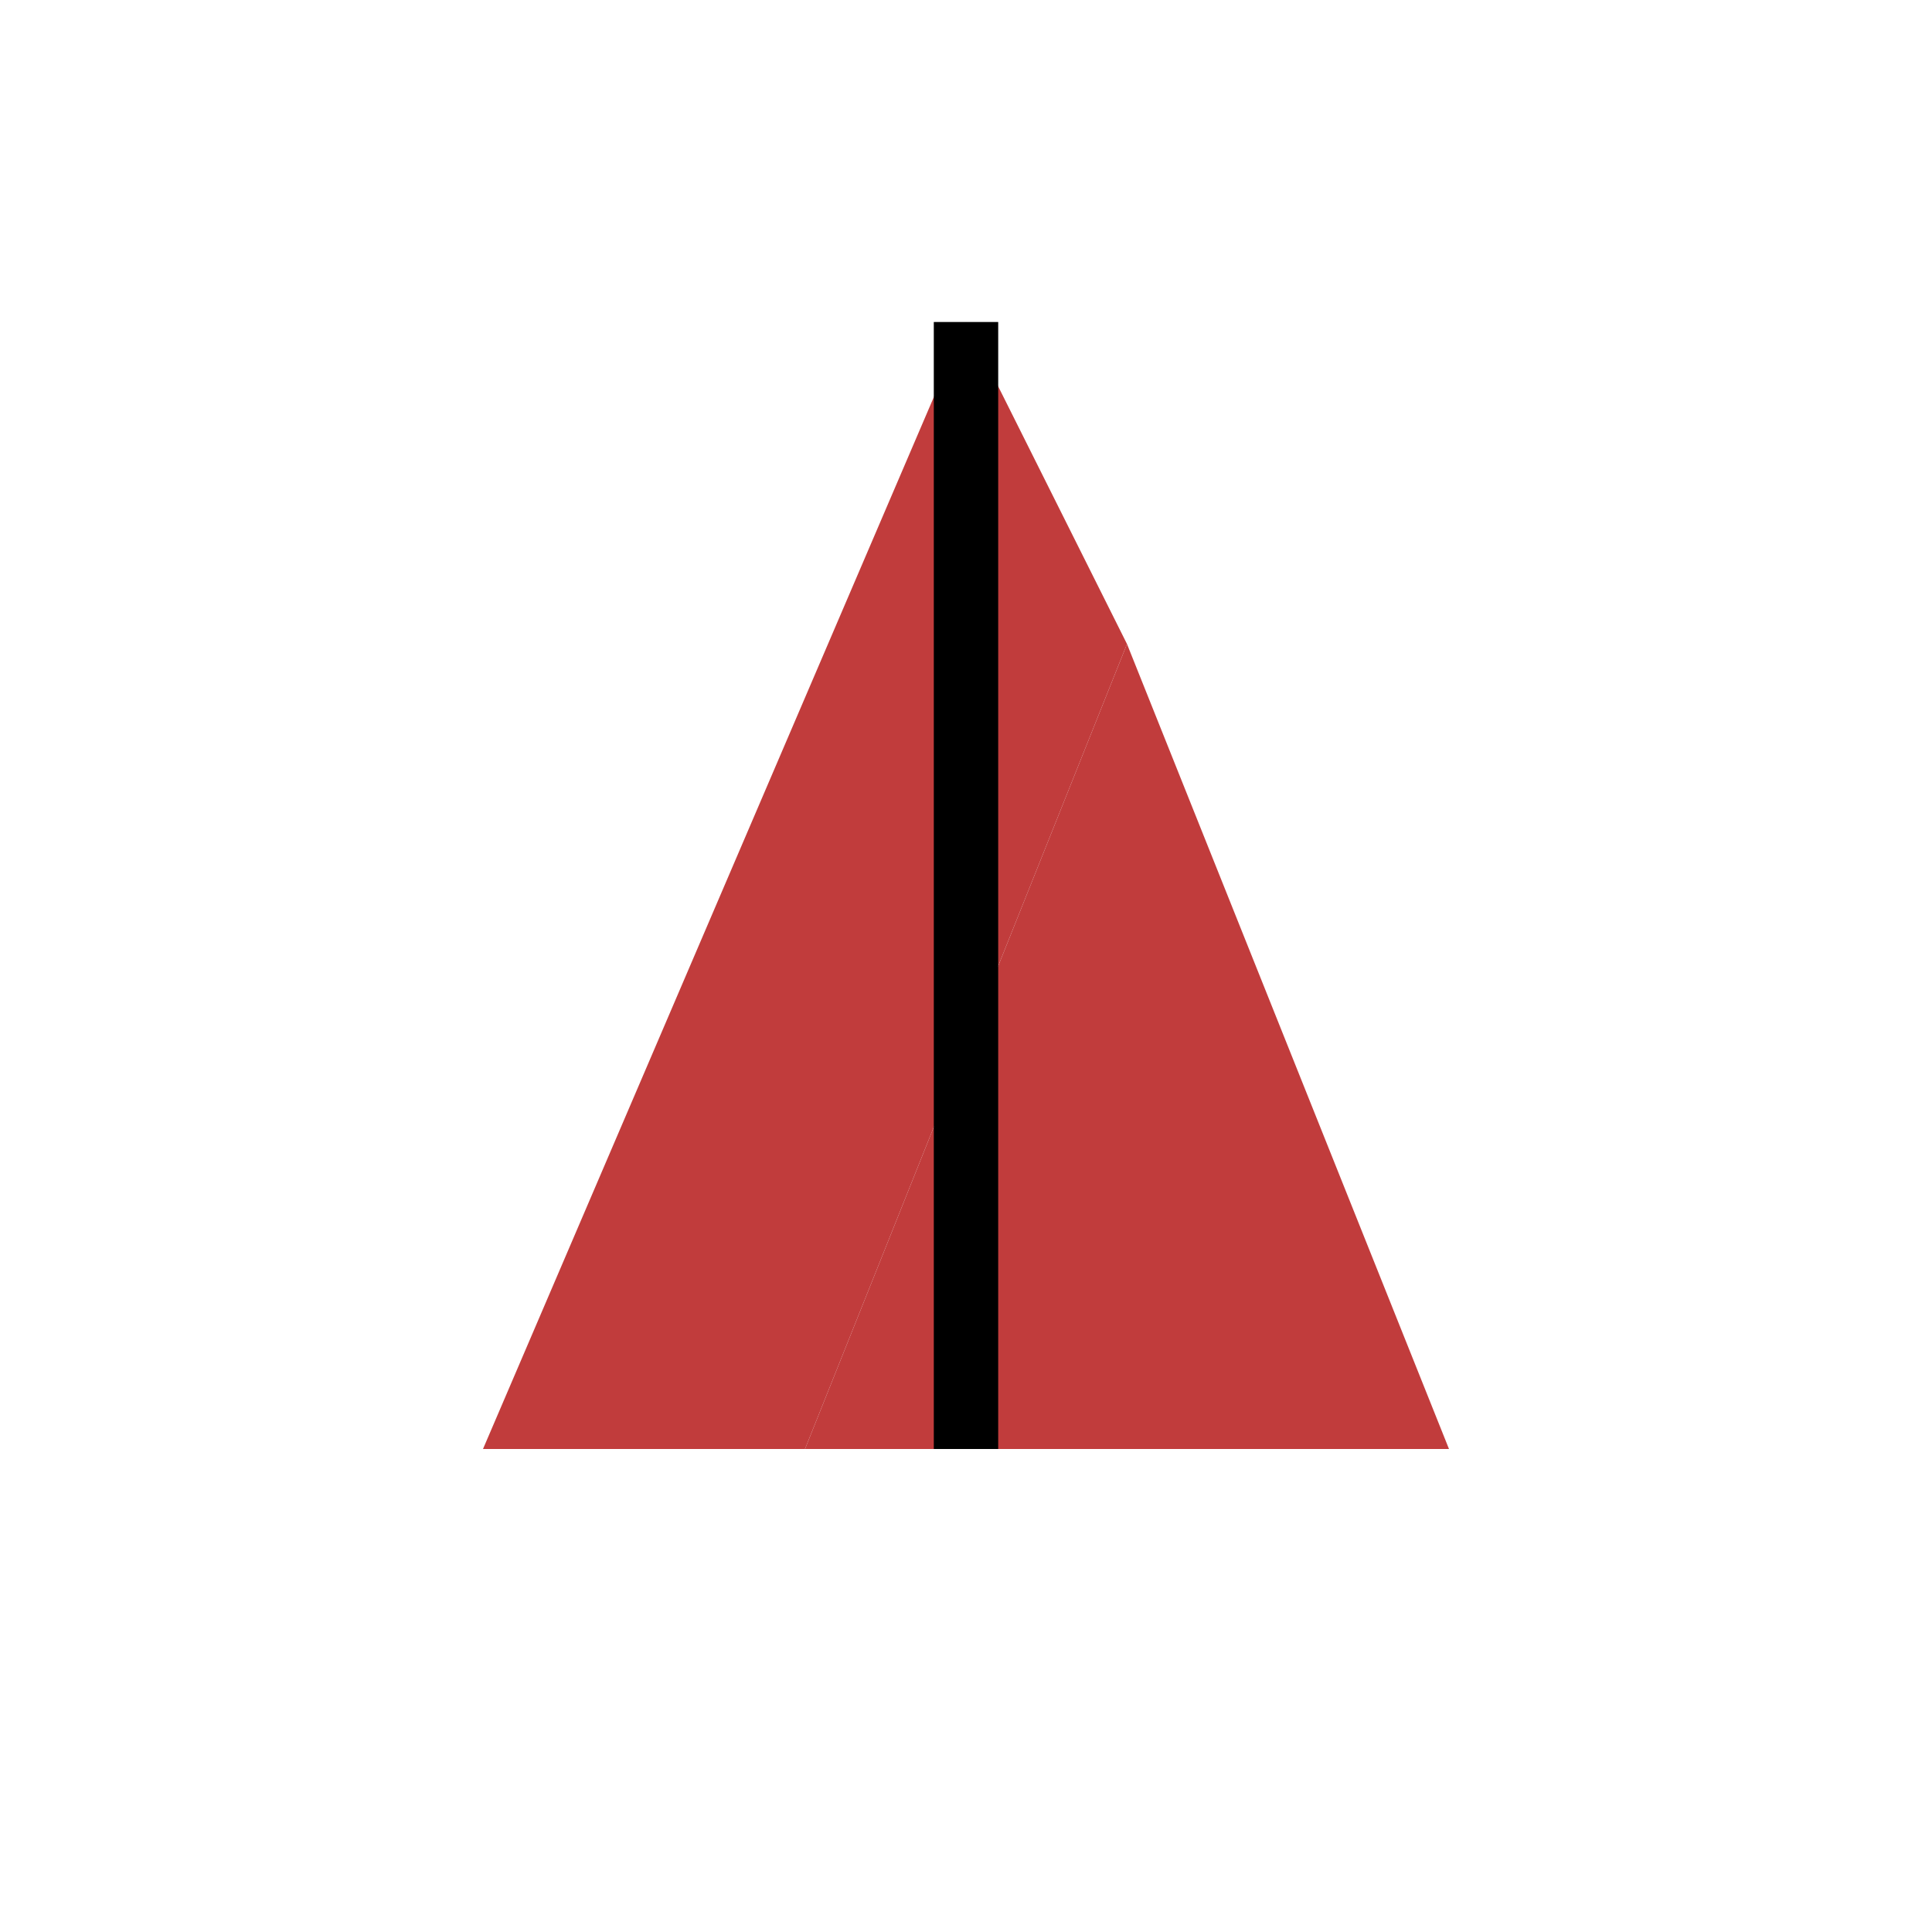
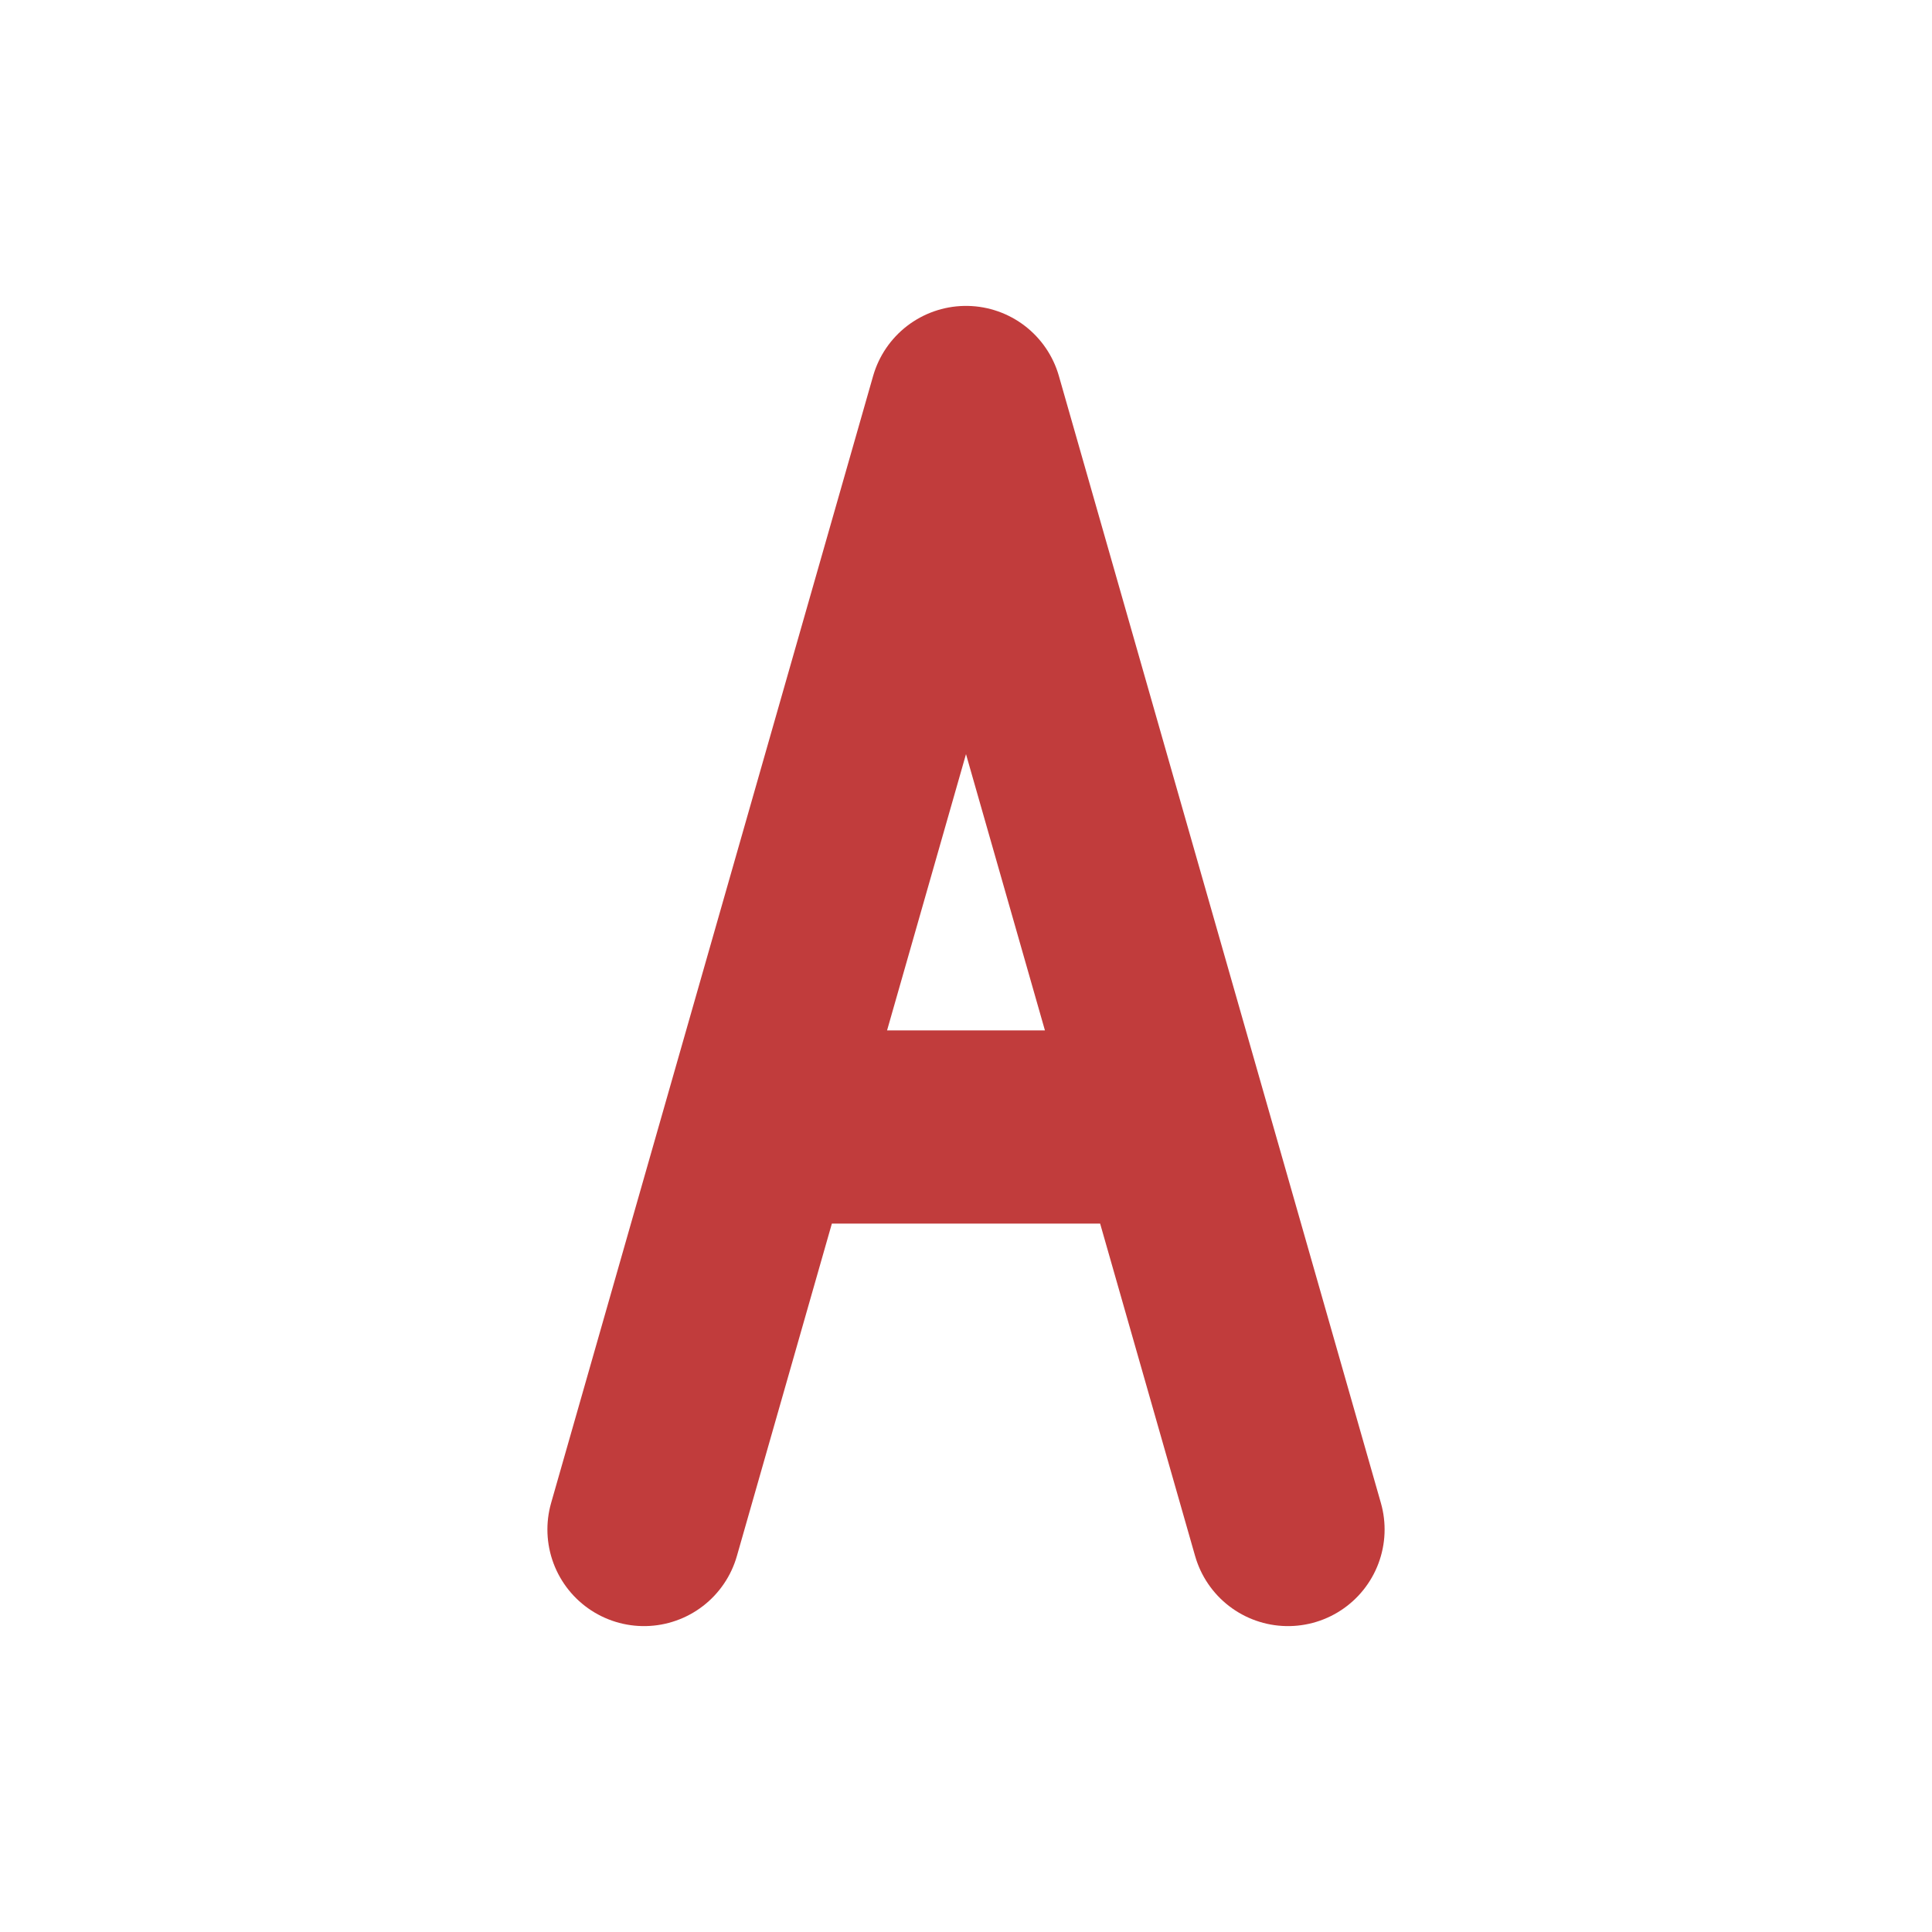
<svg xmlns="http://www.w3.org/2000/svg" width="120" height="120" viewBox="0 0 120 120" fill="none">
-   <path d="M 30 90 L 60 20 L 70 40 L 50 90 Z" fill="#C13C3C" />
-   <path d="M 70 40 L 90 90 L 50 90 Z" fill="#C13C3C" />
-   <line x1="60" y1="20" x2="60" y2="90" stroke="#000" stroke-width="4" />
+   <path d="M 40 95 L 60 25 L 80 95 M 48 70 H 72" stroke="#C13C3C" stroke-width="12" stroke-linecap="round" stroke-linejoin="round" fill="none" />
</svg>
